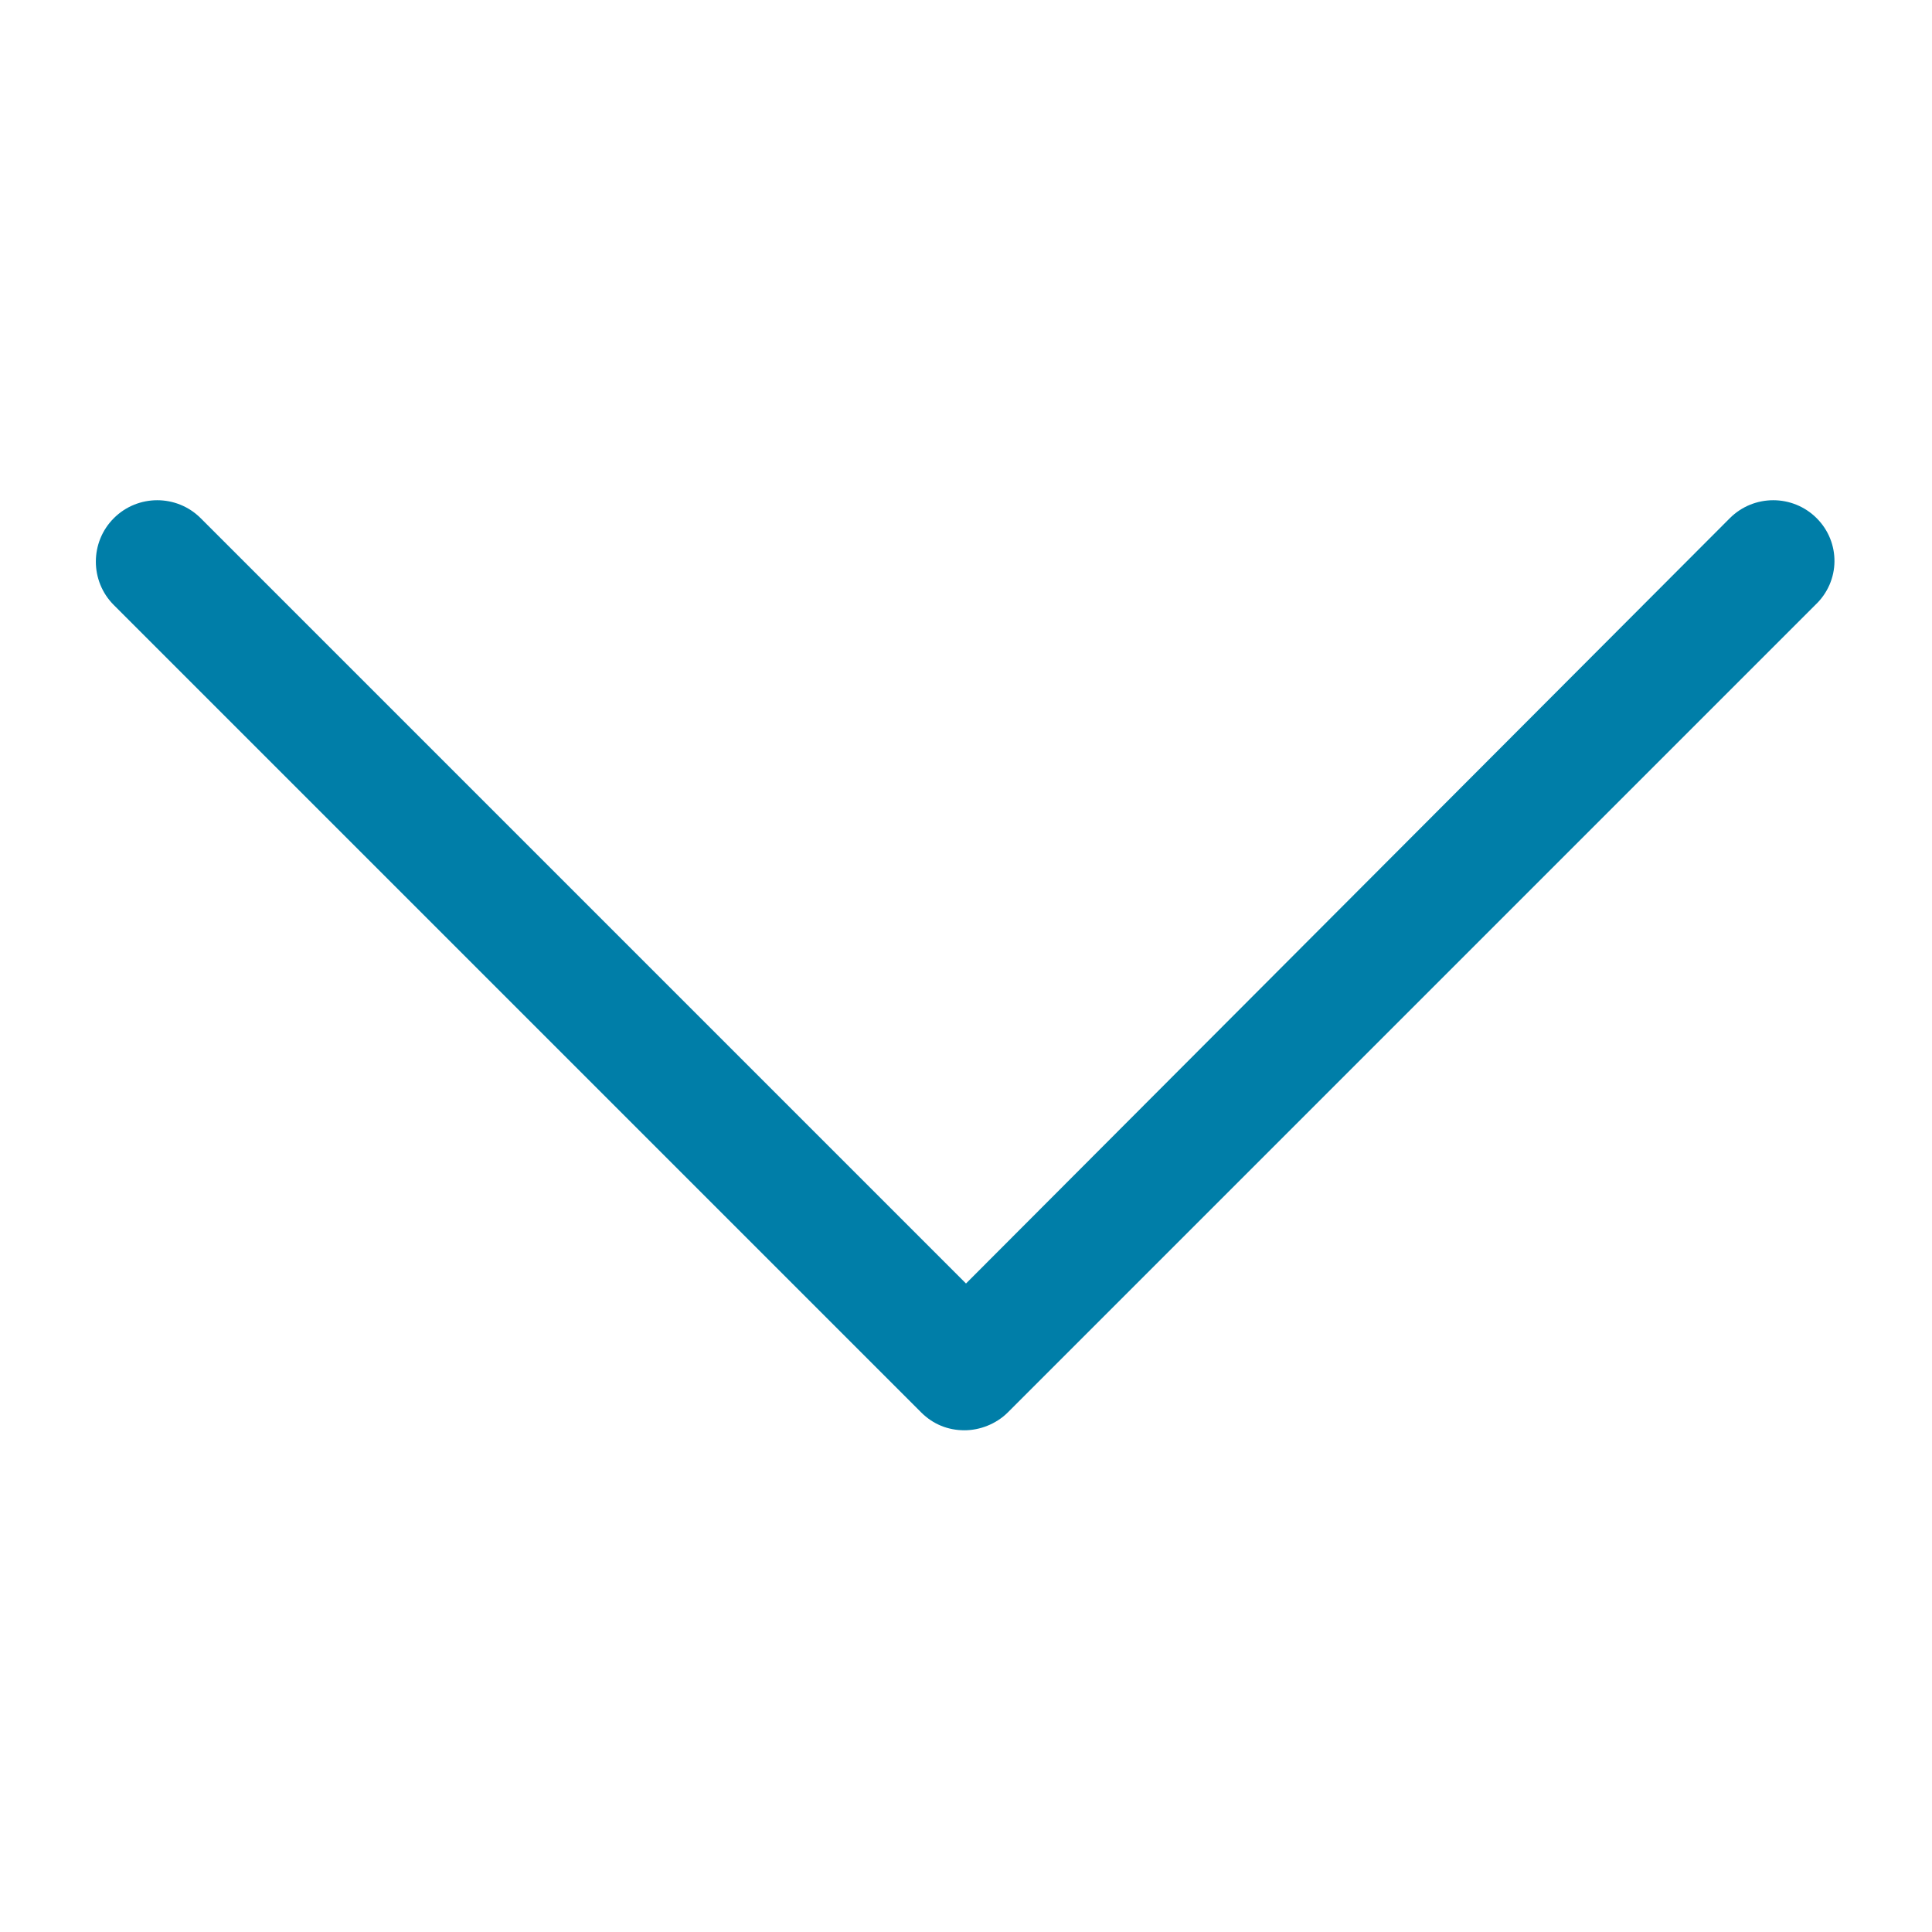
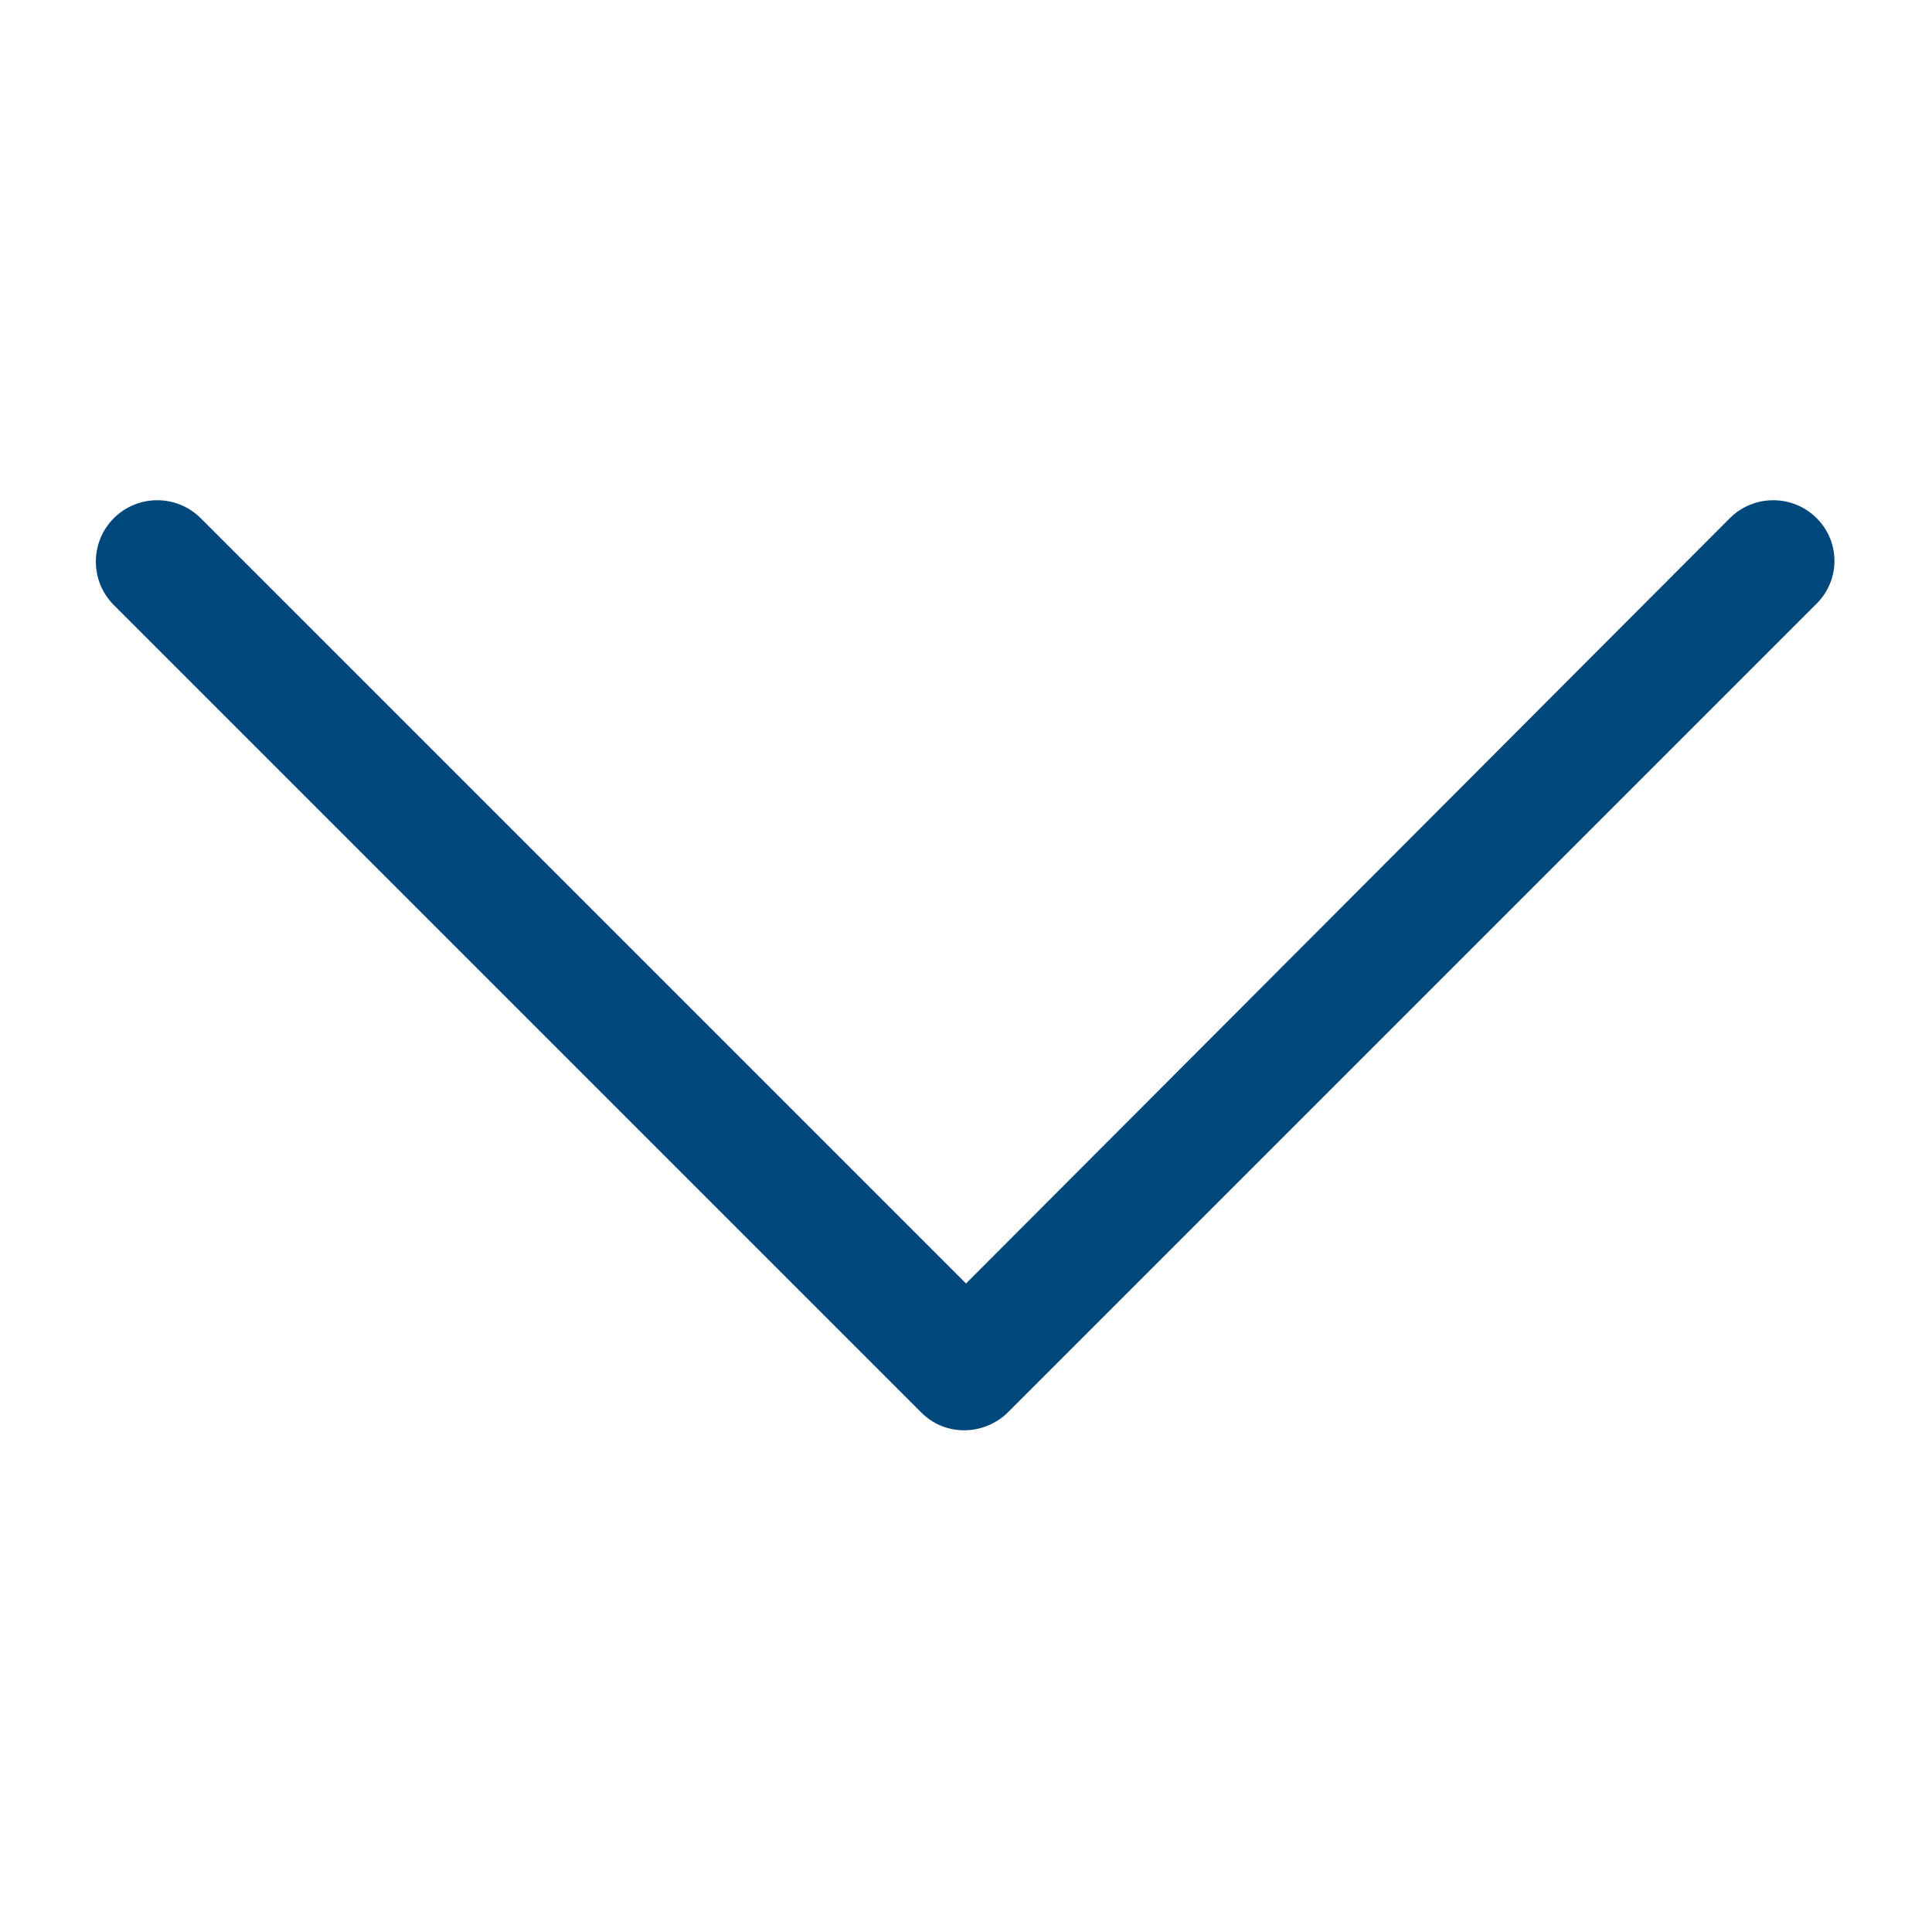
<svg xmlns="http://www.w3.org/2000/svg" version="1.1" viewBox="0 0 129 129" enable-background="new 0 0 129 129" width="512px" height="512px">
  <g>
-     <path d="m121.3,34.6c-1.6-1.6-4.2-1.6-5.8,0l-51,51.1-51.1-51.1c-1.6-1.6-4.2-1.6-5.8,0-1.6,1.6-1.6,4.2 0,5.8l53.9,53.9c0.8,0.8 1.8,1.2 2.9,1.2 1,0 2.1-0.4 2.9-1.2l53.9-53.9c1.7-1.6 1.7-4.2 0.1-5.8z" fill="#007ea8" />
+     <path d="m121.3,34.6c-1.6-1.6-4.2-1.6-5.8,0l-51,51.1-51.1-51.1c-1.6-1.6-4.2-1.6-5.8,0-1.6,1.6-1.6,4.2 0,5.8l53.9,53.9c0.8,0.8 1.8,1.2 2.9,1.2 1,0 2.1-0.4 2.9-1.2l53.9-53.9c1.7-1.6 1.7-4.2 0.1-5.8z" fill="#00487c" />
  </g>
</svg>
